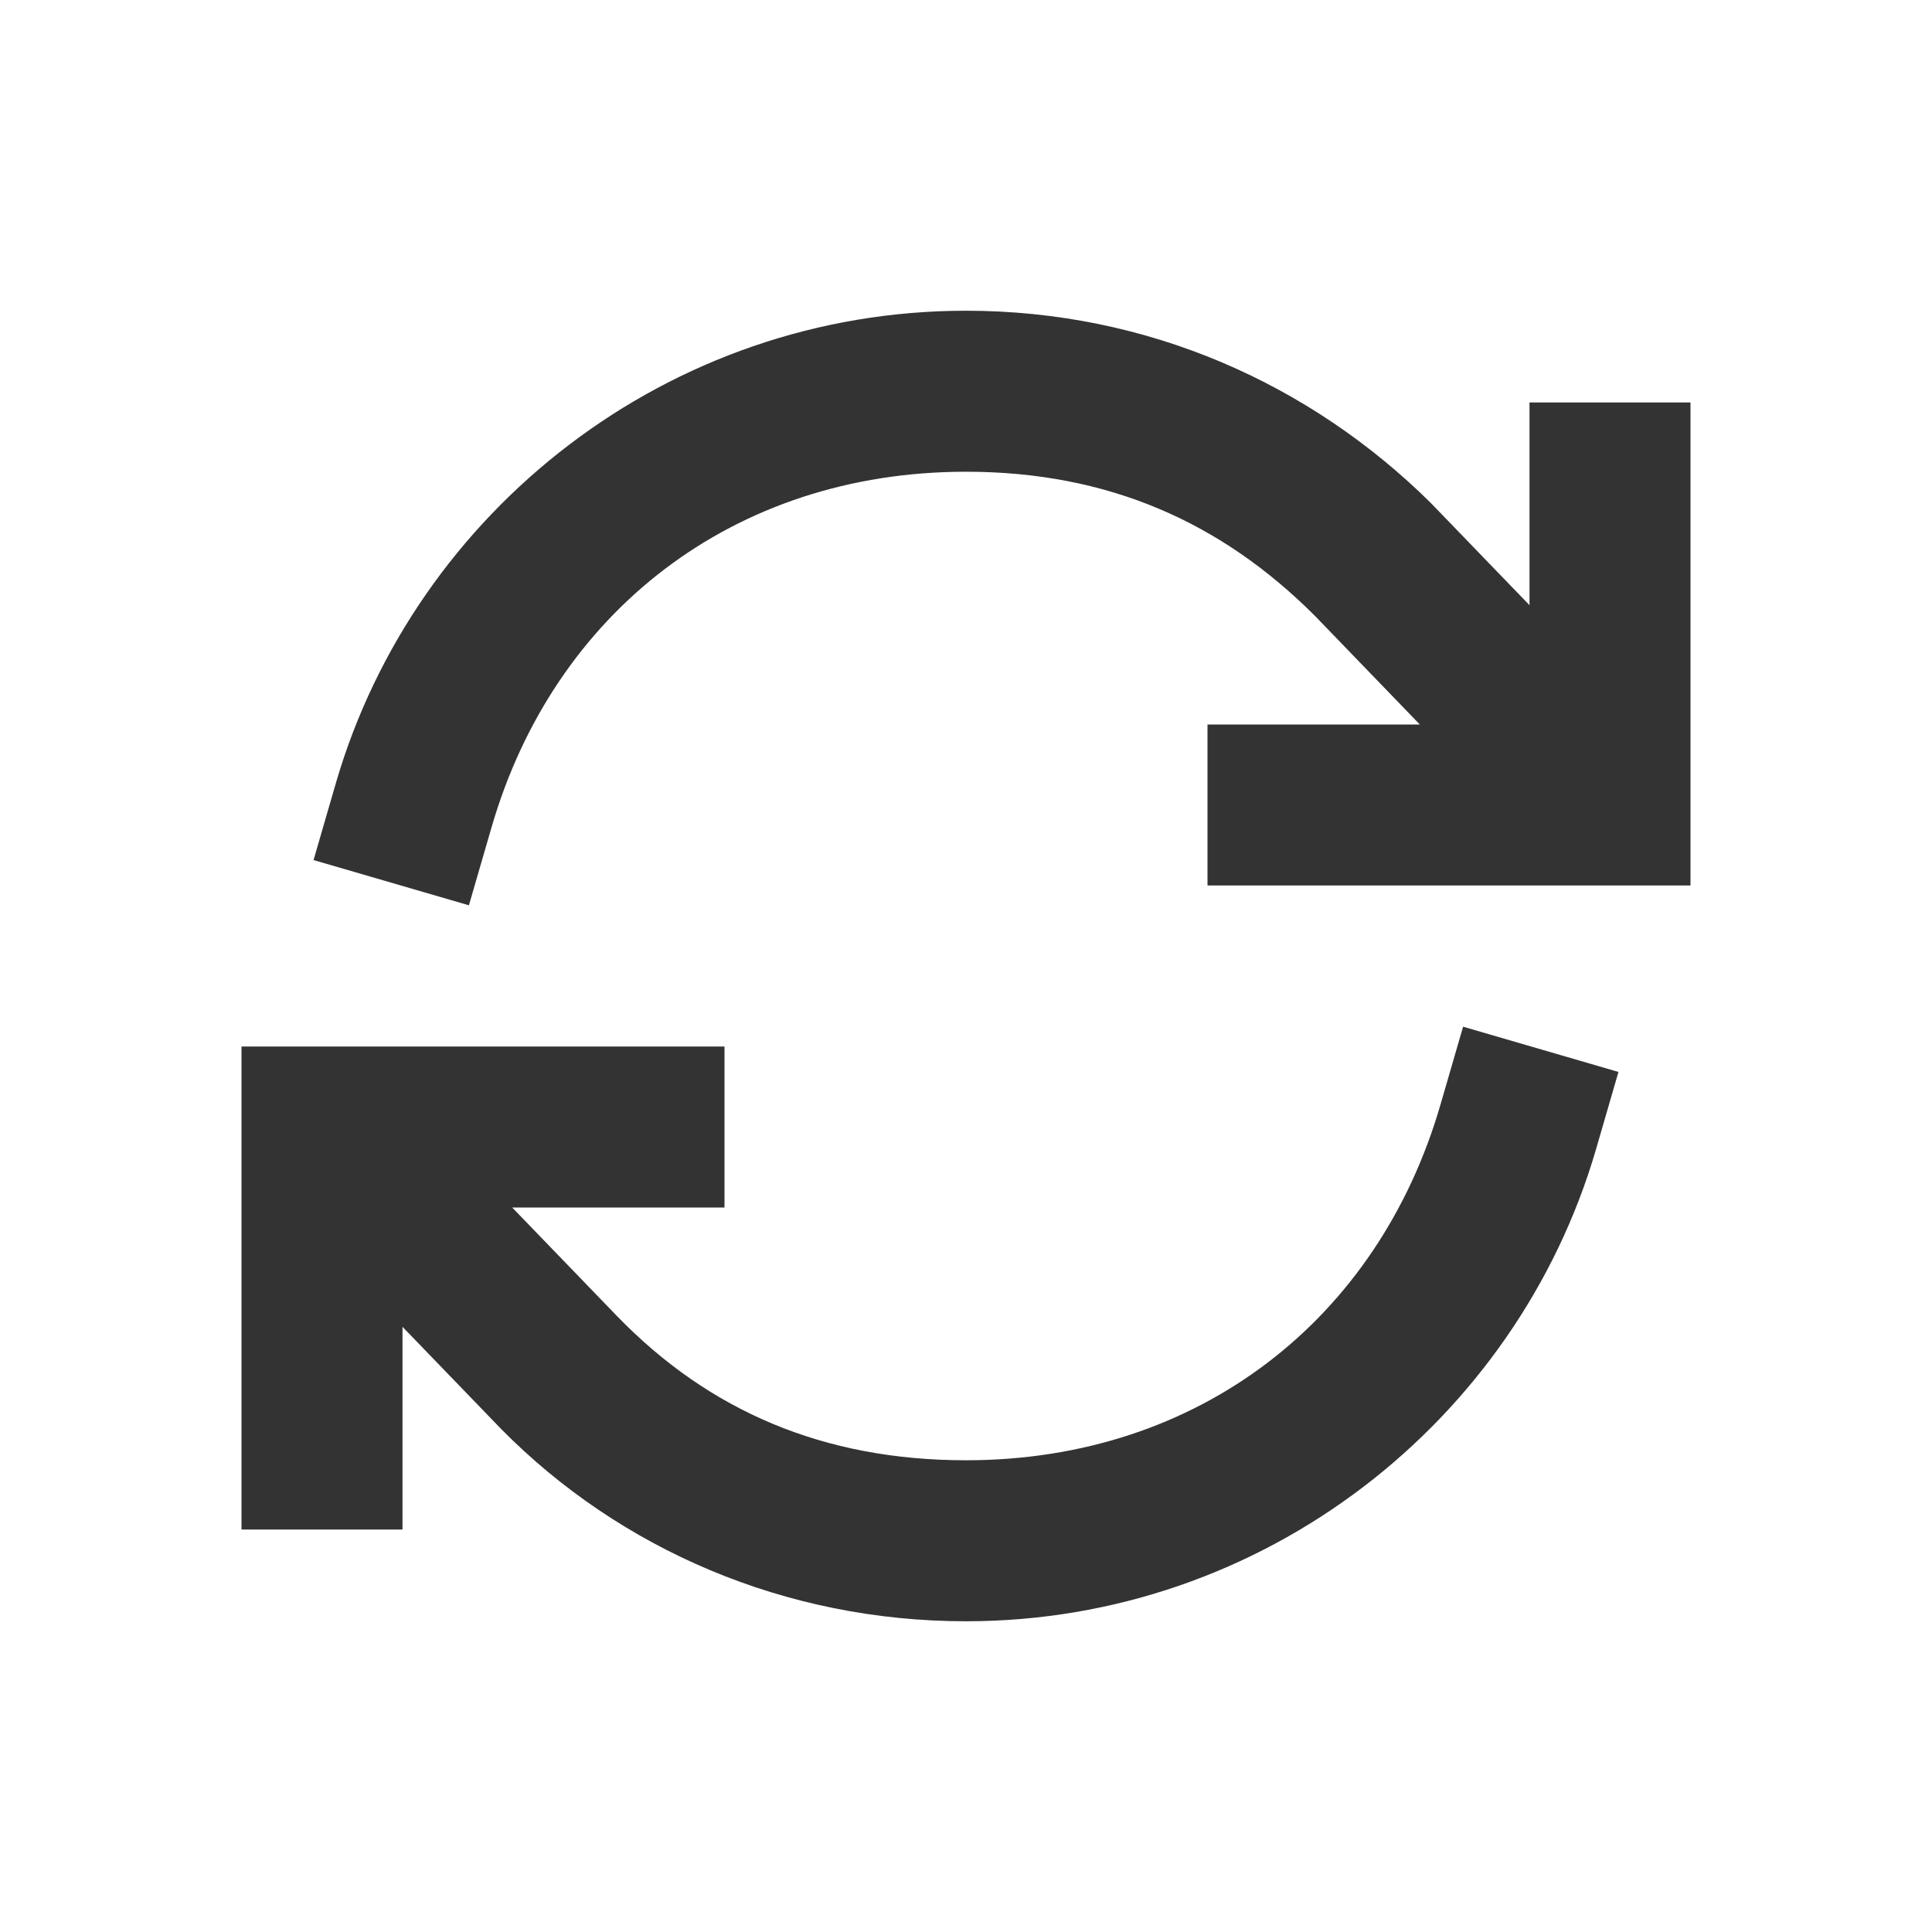
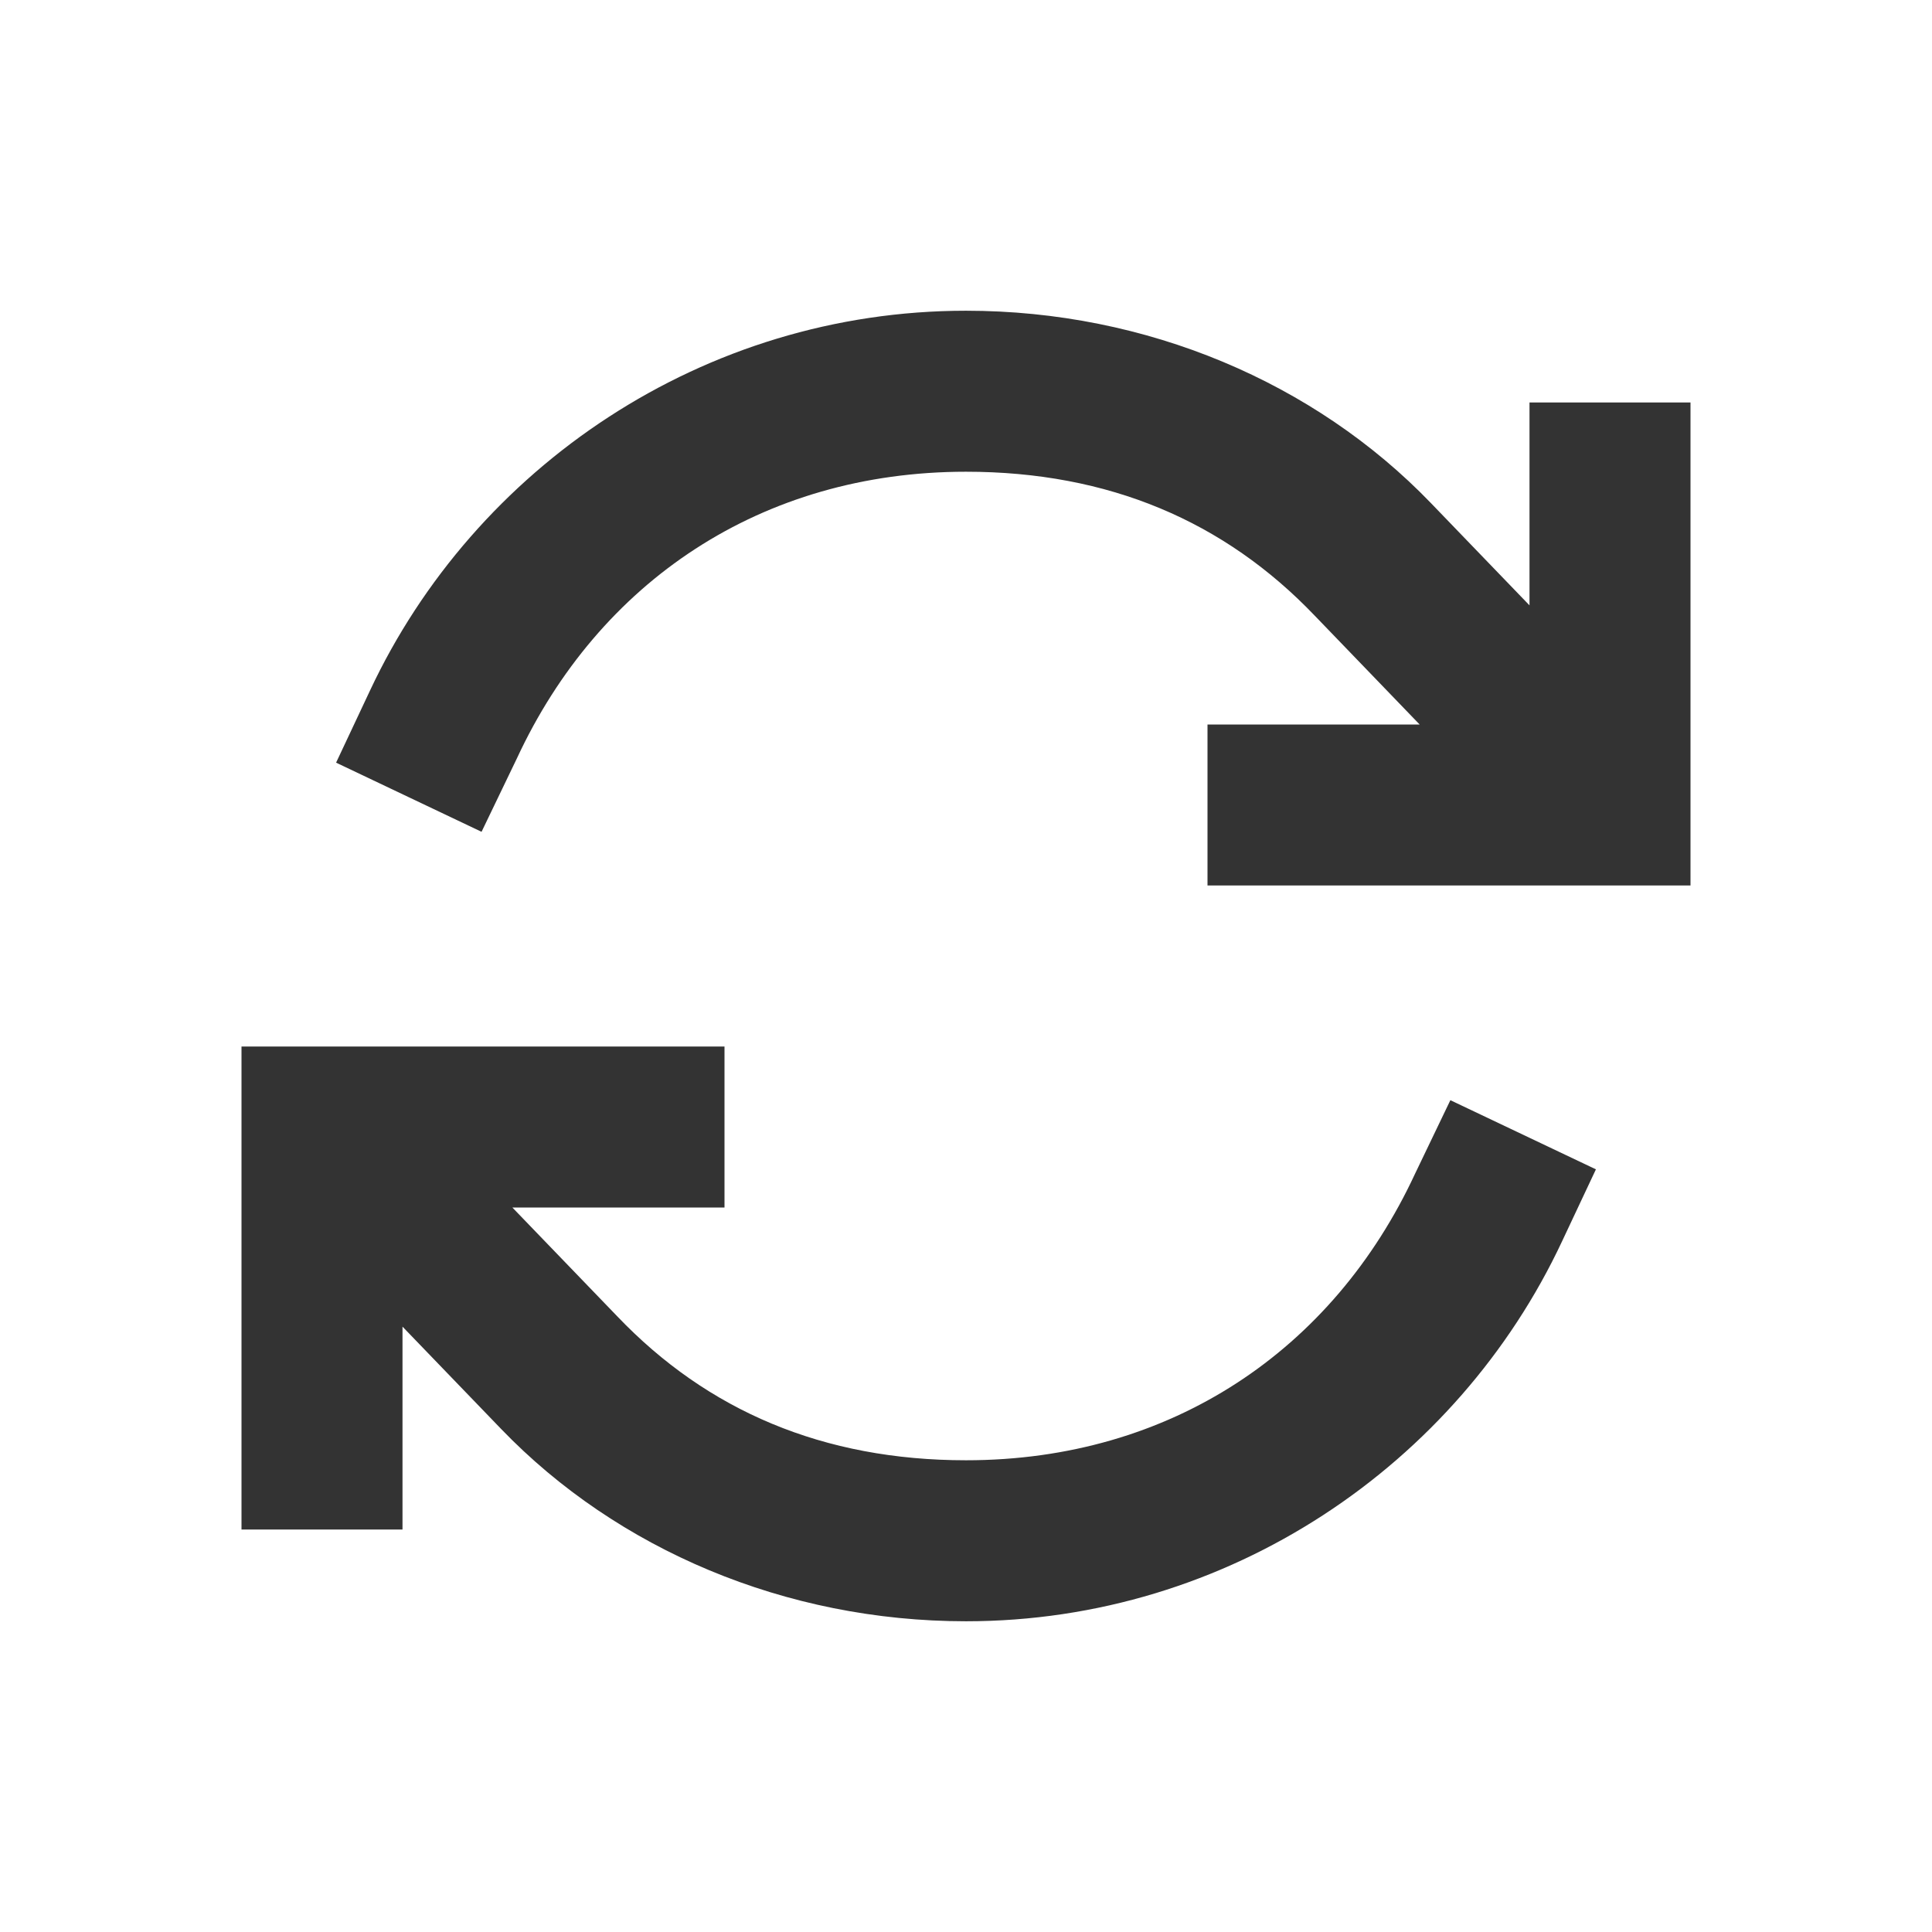
<svg xmlns="http://www.w3.org/2000/svg" width="24" height="24" viewBox="0 0 24 24" fill="none">
-   <path d="M15 11H21V5H19V9H15V11ZM5 19V15H9V13H3V19H5ZM3.281 14.702L6.228 17.754C7.702 19.246 9.754 20.14 12 20.14C15.702 20.14 18.842 17.649 19.825 14.281L20.105 13.316L18.175 12.754L17.895 13.719C17.123 16.386 14.895 18.14 12 18.14C10.228 18.14 8.807 17.526 7.667 16.351L4.719 13.298L3.281 14.702ZM20.719 9.298L17.772 6.246C16.281 4.772 14.263 3.86 12 3.86C8.298 3.86 5.158 6.351 4.175 9.719L3.895 10.684L5.825 11.246L6.105 10.281C6.877 7.614 9.105 5.86 12 5.86C13.772 5.86 15.175 6.491 16.333 7.649L19.281 10.702L20.719 9.298Z" fill="#333333" />
+   <path d="M15 11H21V5H19V9H15V11ZM5 19V15H9V13H3V19H5ZM3.421 14.842L6.228 17.754C7.667 19.246 9.754 20.14 12 20.14C15.263 20.14 18.105 18.193 19.404 15.421L19.825 14.526L18.017 13.667L17.579 14.579C16.561 16.772 14.544 18.14 12 18.14C10.228 18.14 8.789 17.526 7.667 16.351L4.86 13.439L3.421 14.842ZM20.579 9.158L17.772 6.246C16.333 4.754 14.246 3.86 12 3.86C8.737 3.86 5.895 5.807 4.596 8.579L4.175 9.474L5.982 10.333L6.421 9.421C7.439 7.228 9.456 5.86 12 5.86C13.772 5.86 15.21 6.474 16.333 7.649L19.14 10.561L20.579 9.158Z" fill="#333333" />
</svg>
